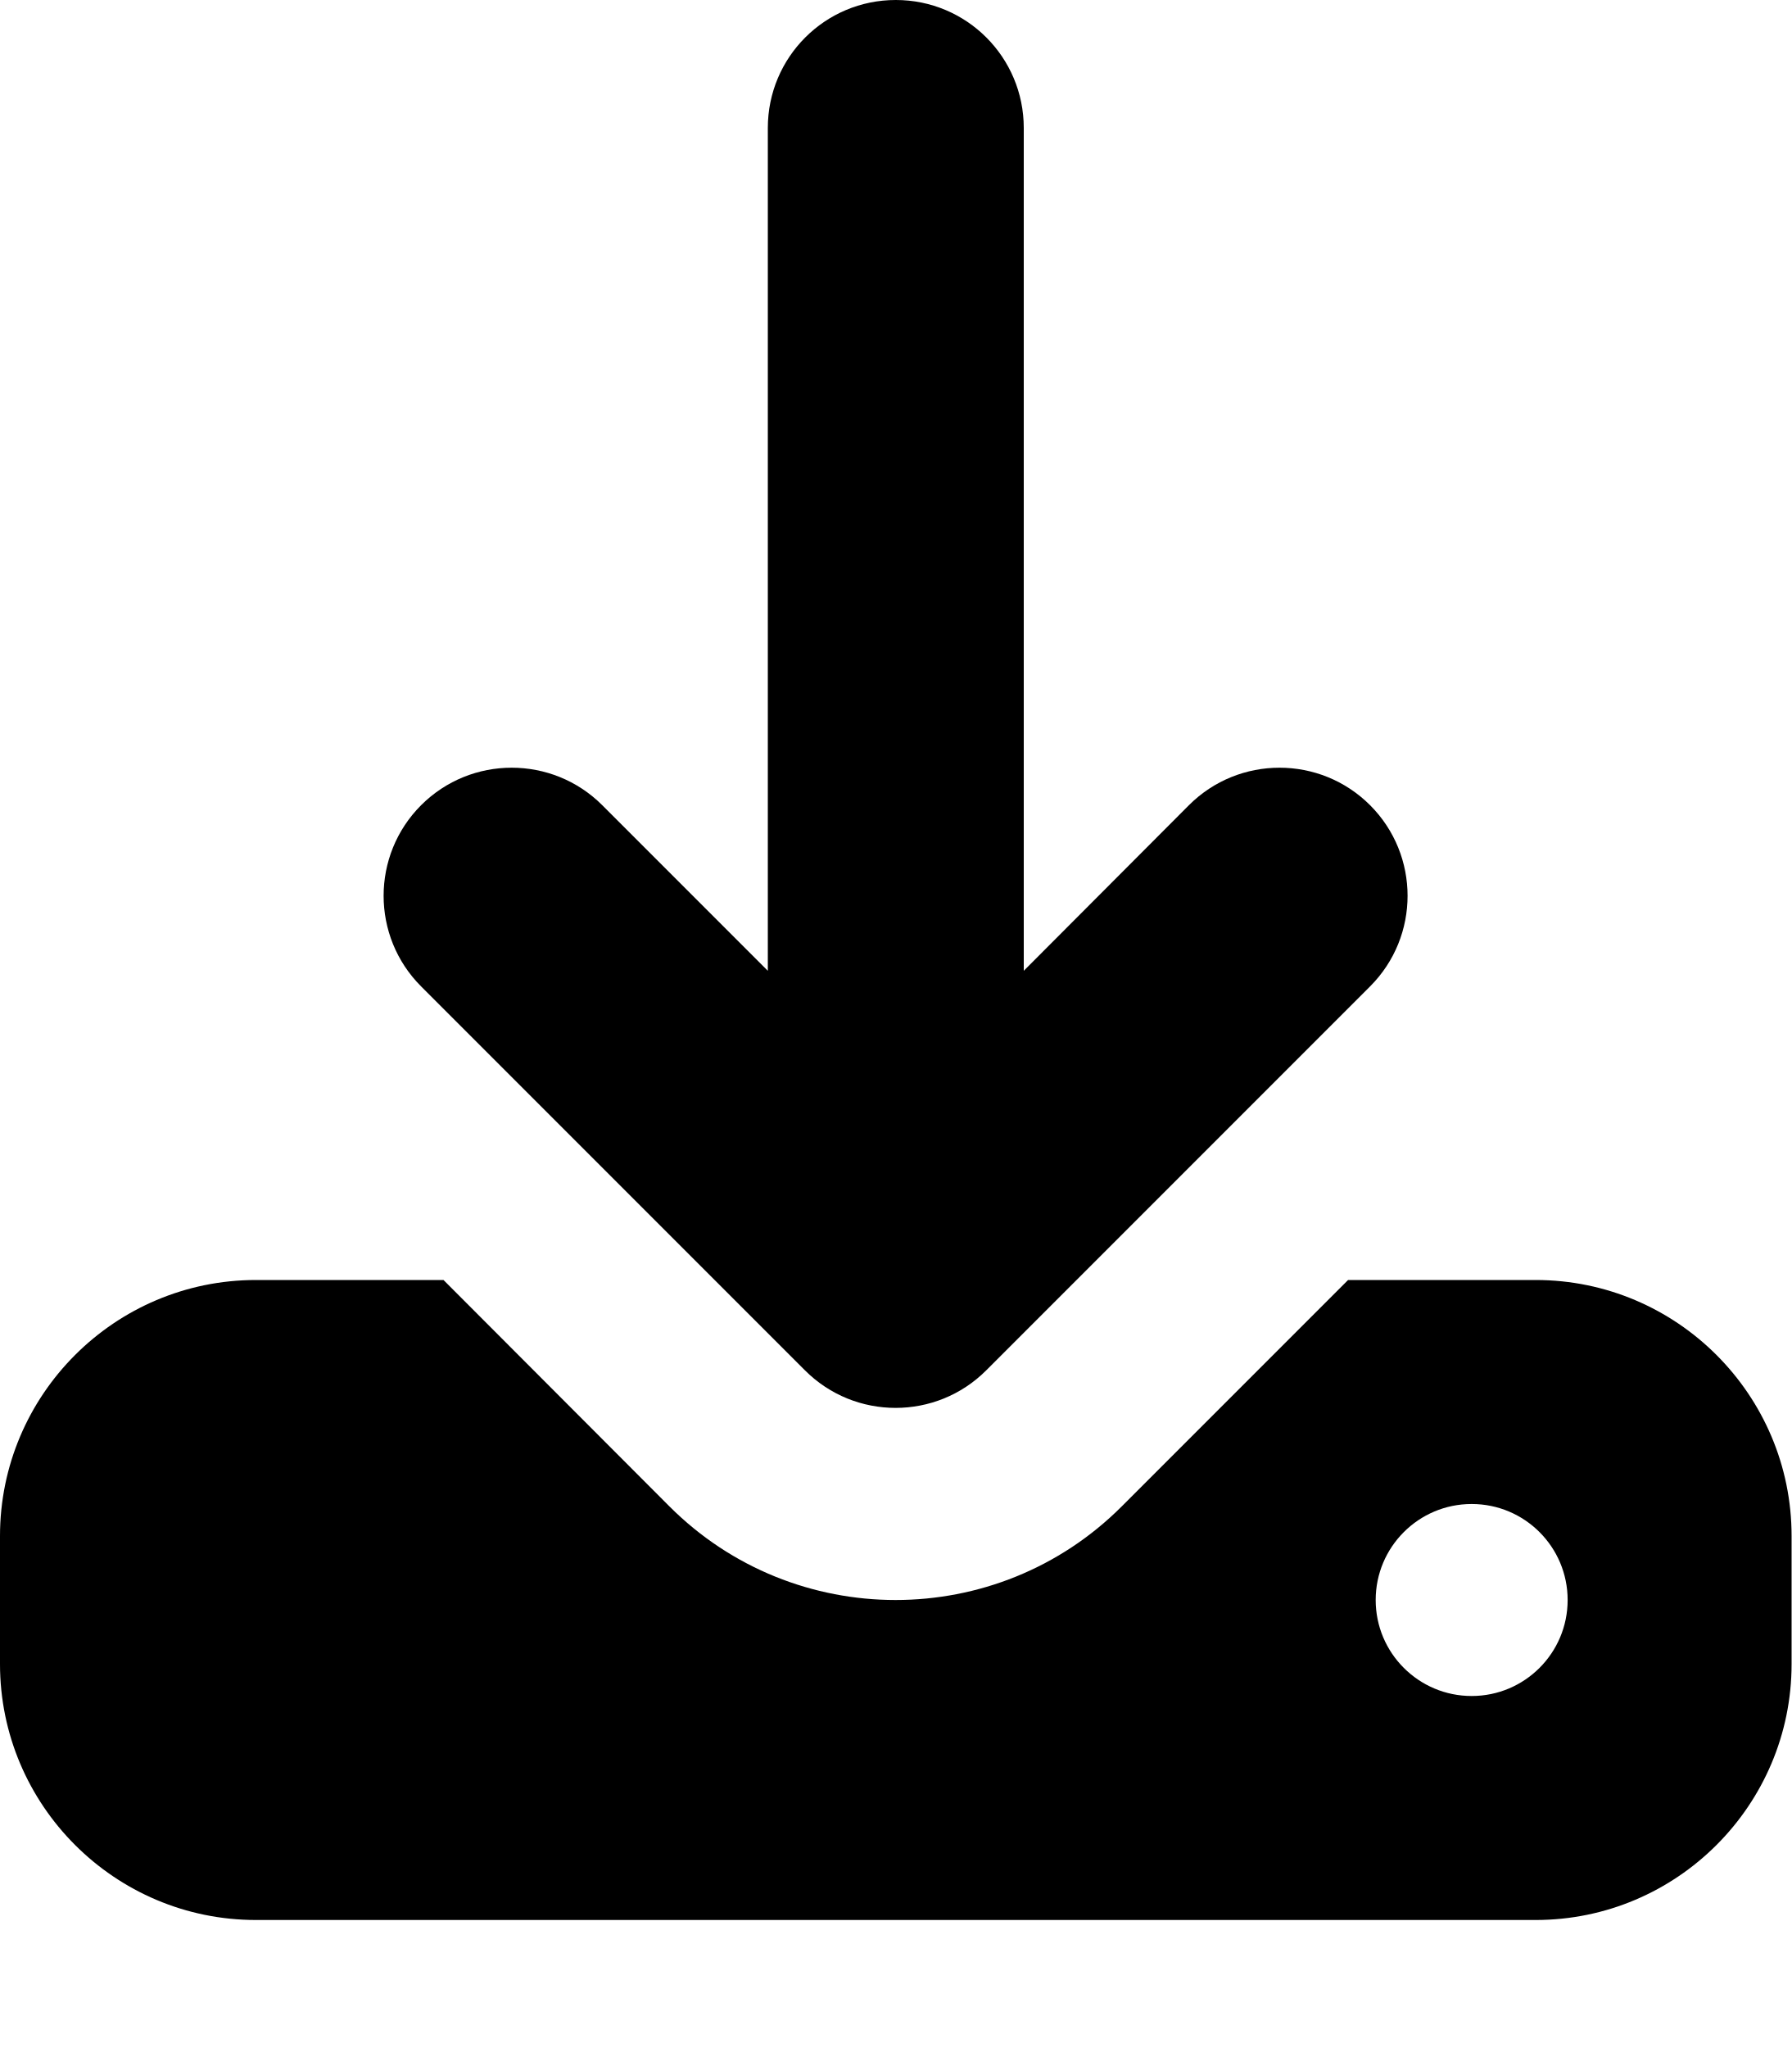
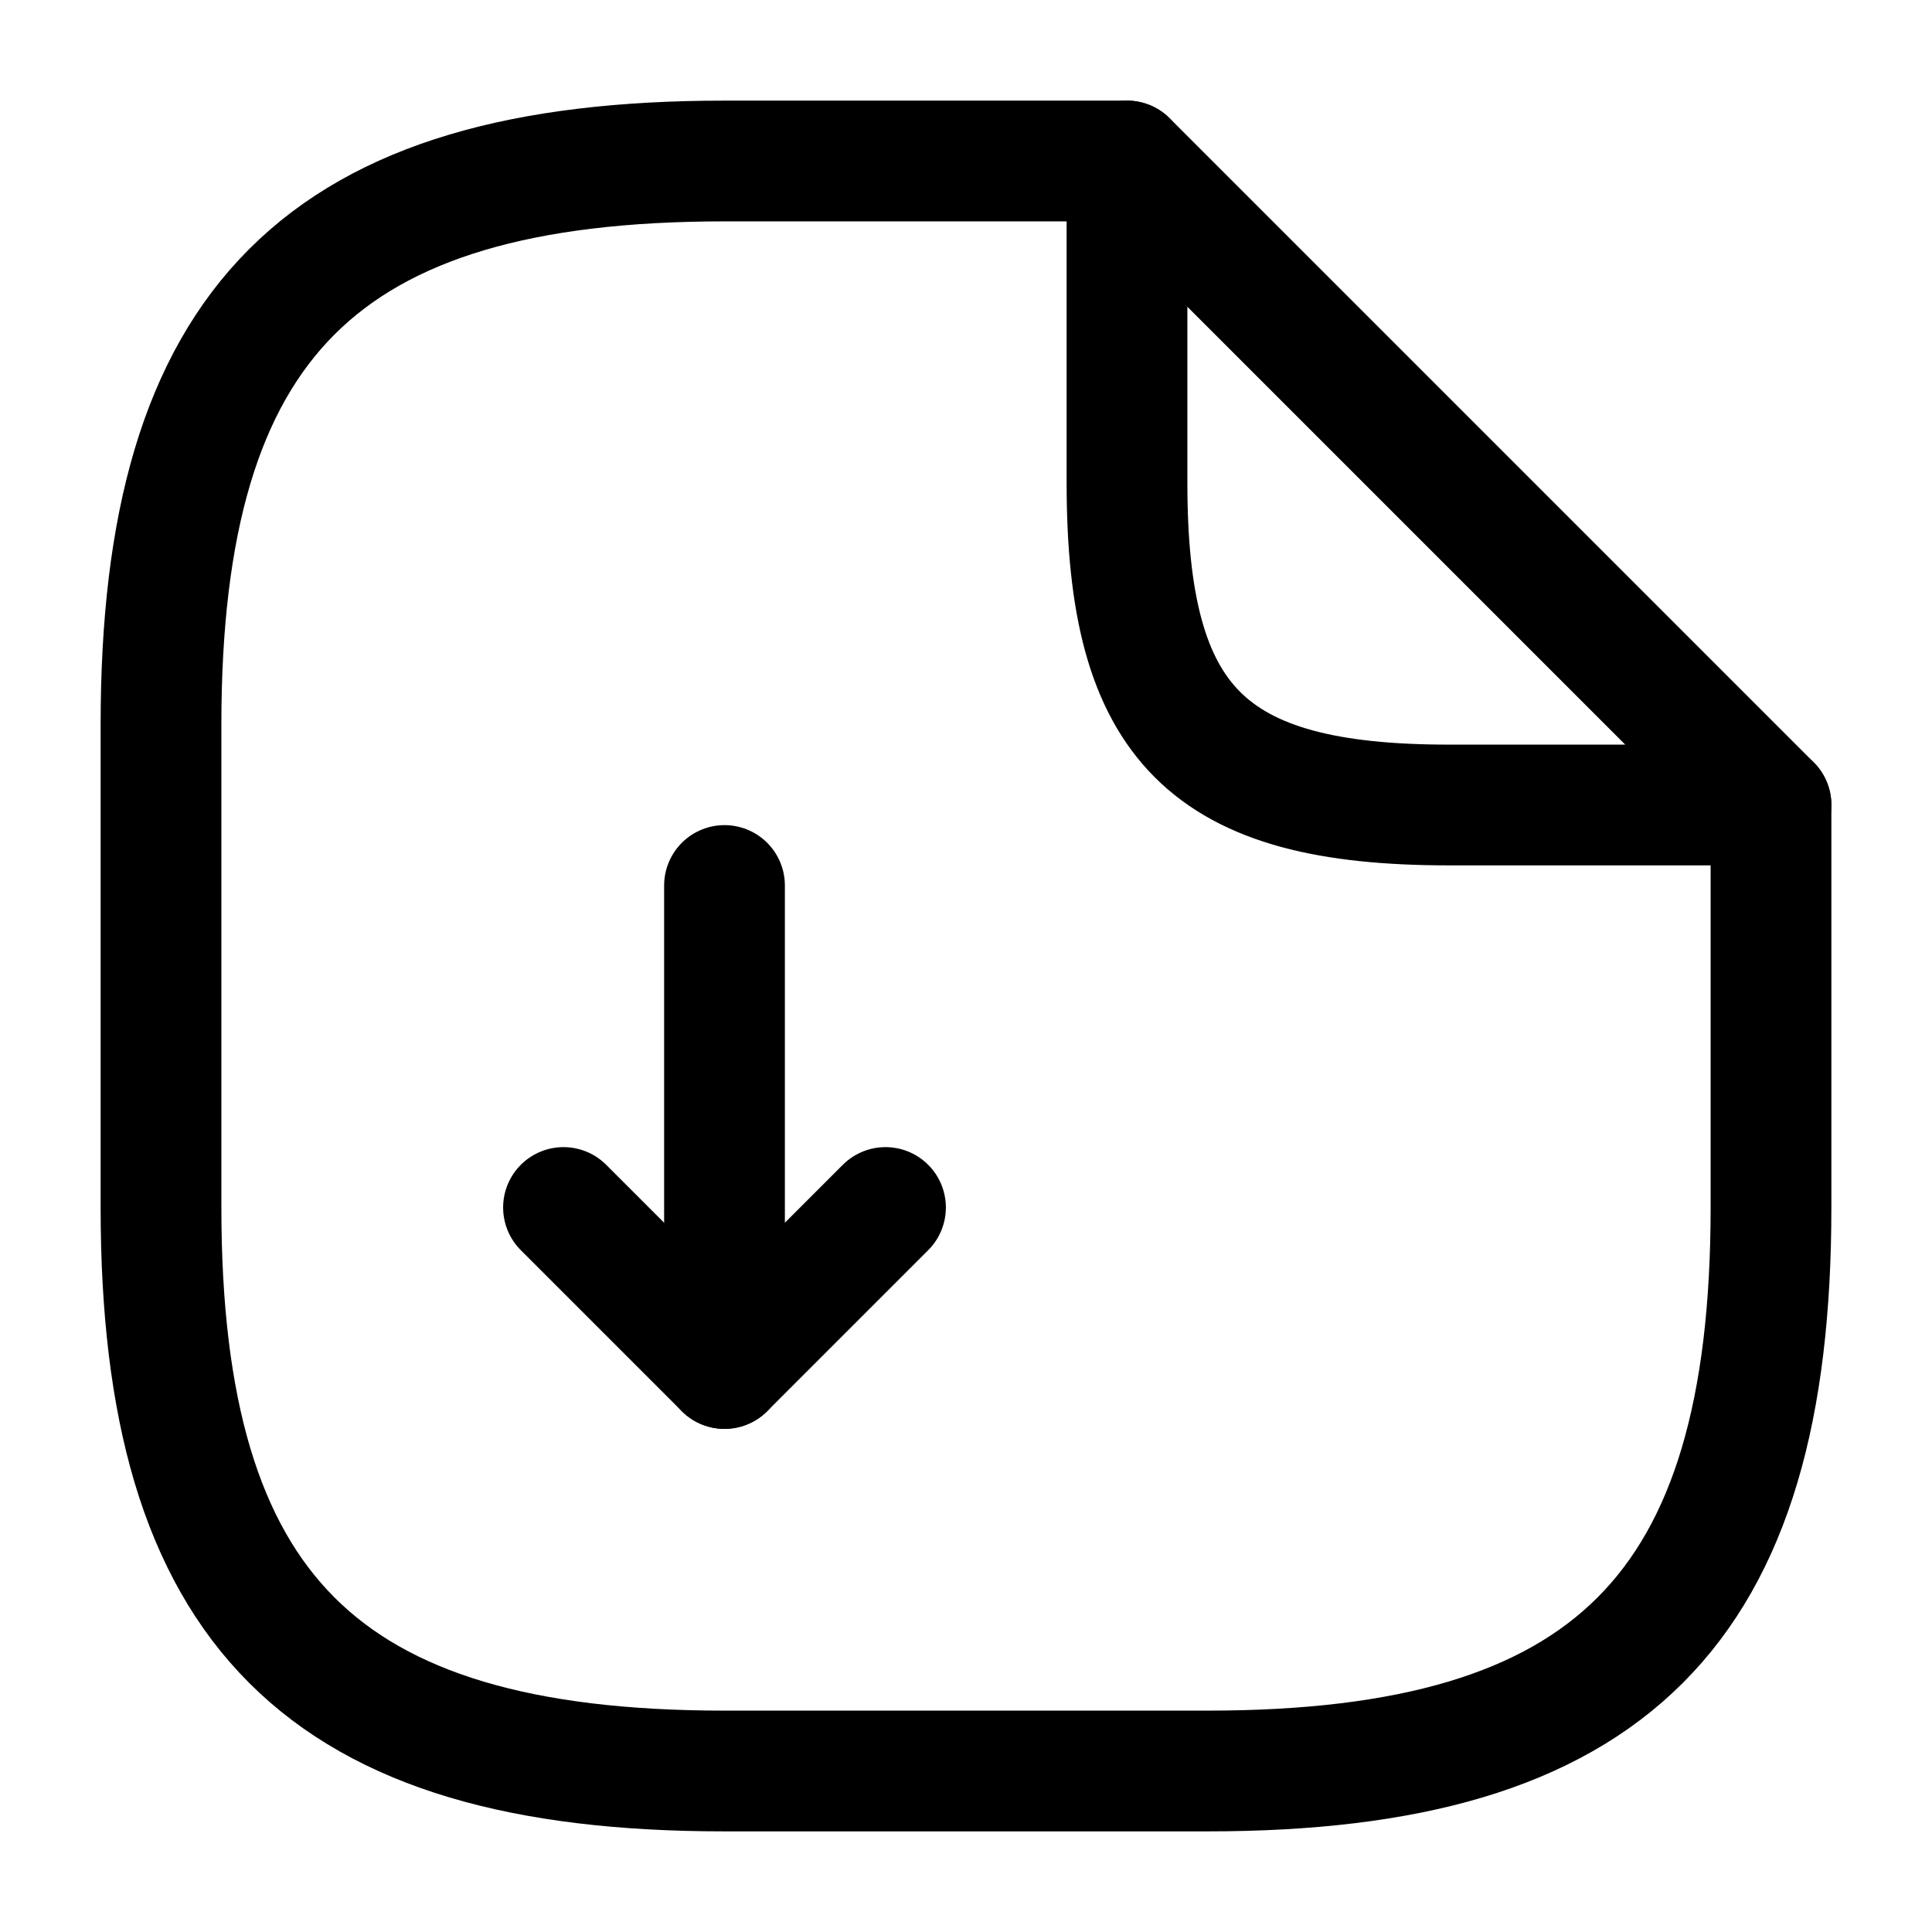
- <svg xmlns="http://www.w3.org/2000/svg" viewBox="0 0 448 512">
-   <path fill="currentColor" d="M256 32c0-17.7-14.3-32-32-32s-32 14.3-32 32l0 210.7-41.4-41.4c-12.5-12.5-32.8-12.5-45.3 0s-12.5 32.8 0 45.3l96 96c12.5 12.5 32.8 12.5 45.3 0l96-96c12.5-12.5 12.5-32.8 0-45.3s-32.8-12.5-45.3 0L256 242.7 256 32zM64 320c-35.3 0-64 28.7-64 64l0 32c0 35.3 28.7 64 64 64l320 0c35.3 0 64-28.7 64-64l0-32c0-35.3-28.7-64-64-64l-46.9 0-56.6 56.6c-31.2 31.2-81.9 31.2-113.1 0L110.9 320 64 320zm304 56a24 24 0 1 1 0 48 24 24 0 1 1 0-48z" />
+ <svg xmlns="http://www.w3.org/2000/svg" width="24" height="24" viewBox="0 0 24 24" fill="none">
+   <g clip-path="url(#clip0_4418_9710)">
+     <path d="M9 11V17L11 15" stroke="#000000" stroke-width="1.5" stroke-linecap="round" stroke-linejoin="round" />
+     <path d="M9 17L7 15" stroke="#000000" stroke-width="1.5" stroke-linecap="round" stroke-linejoin="round" />
+     <path d="M22 10V15C22 20 20 22 15 22H9C4 22 2 20 2 15V9C2 4 4 2 9 2H14" stroke="#000000" stroke-width="1.5" stroke-linecap="round" stroke-linejoin="round" />
+     <path d="M22 10H18C15 10 14 9 14 6V2L22 10Z" stroke="#000000" stroke-width="1.5" stroke-linecap="round" stroke-linejoin="round" />
+   </g>
+   <defs>
+     <clipPath id="clip0_4418_9710">
+       <rect width="24" height="24" fill="none" />
+     </clipPath>
+   </defs>
</svg>
